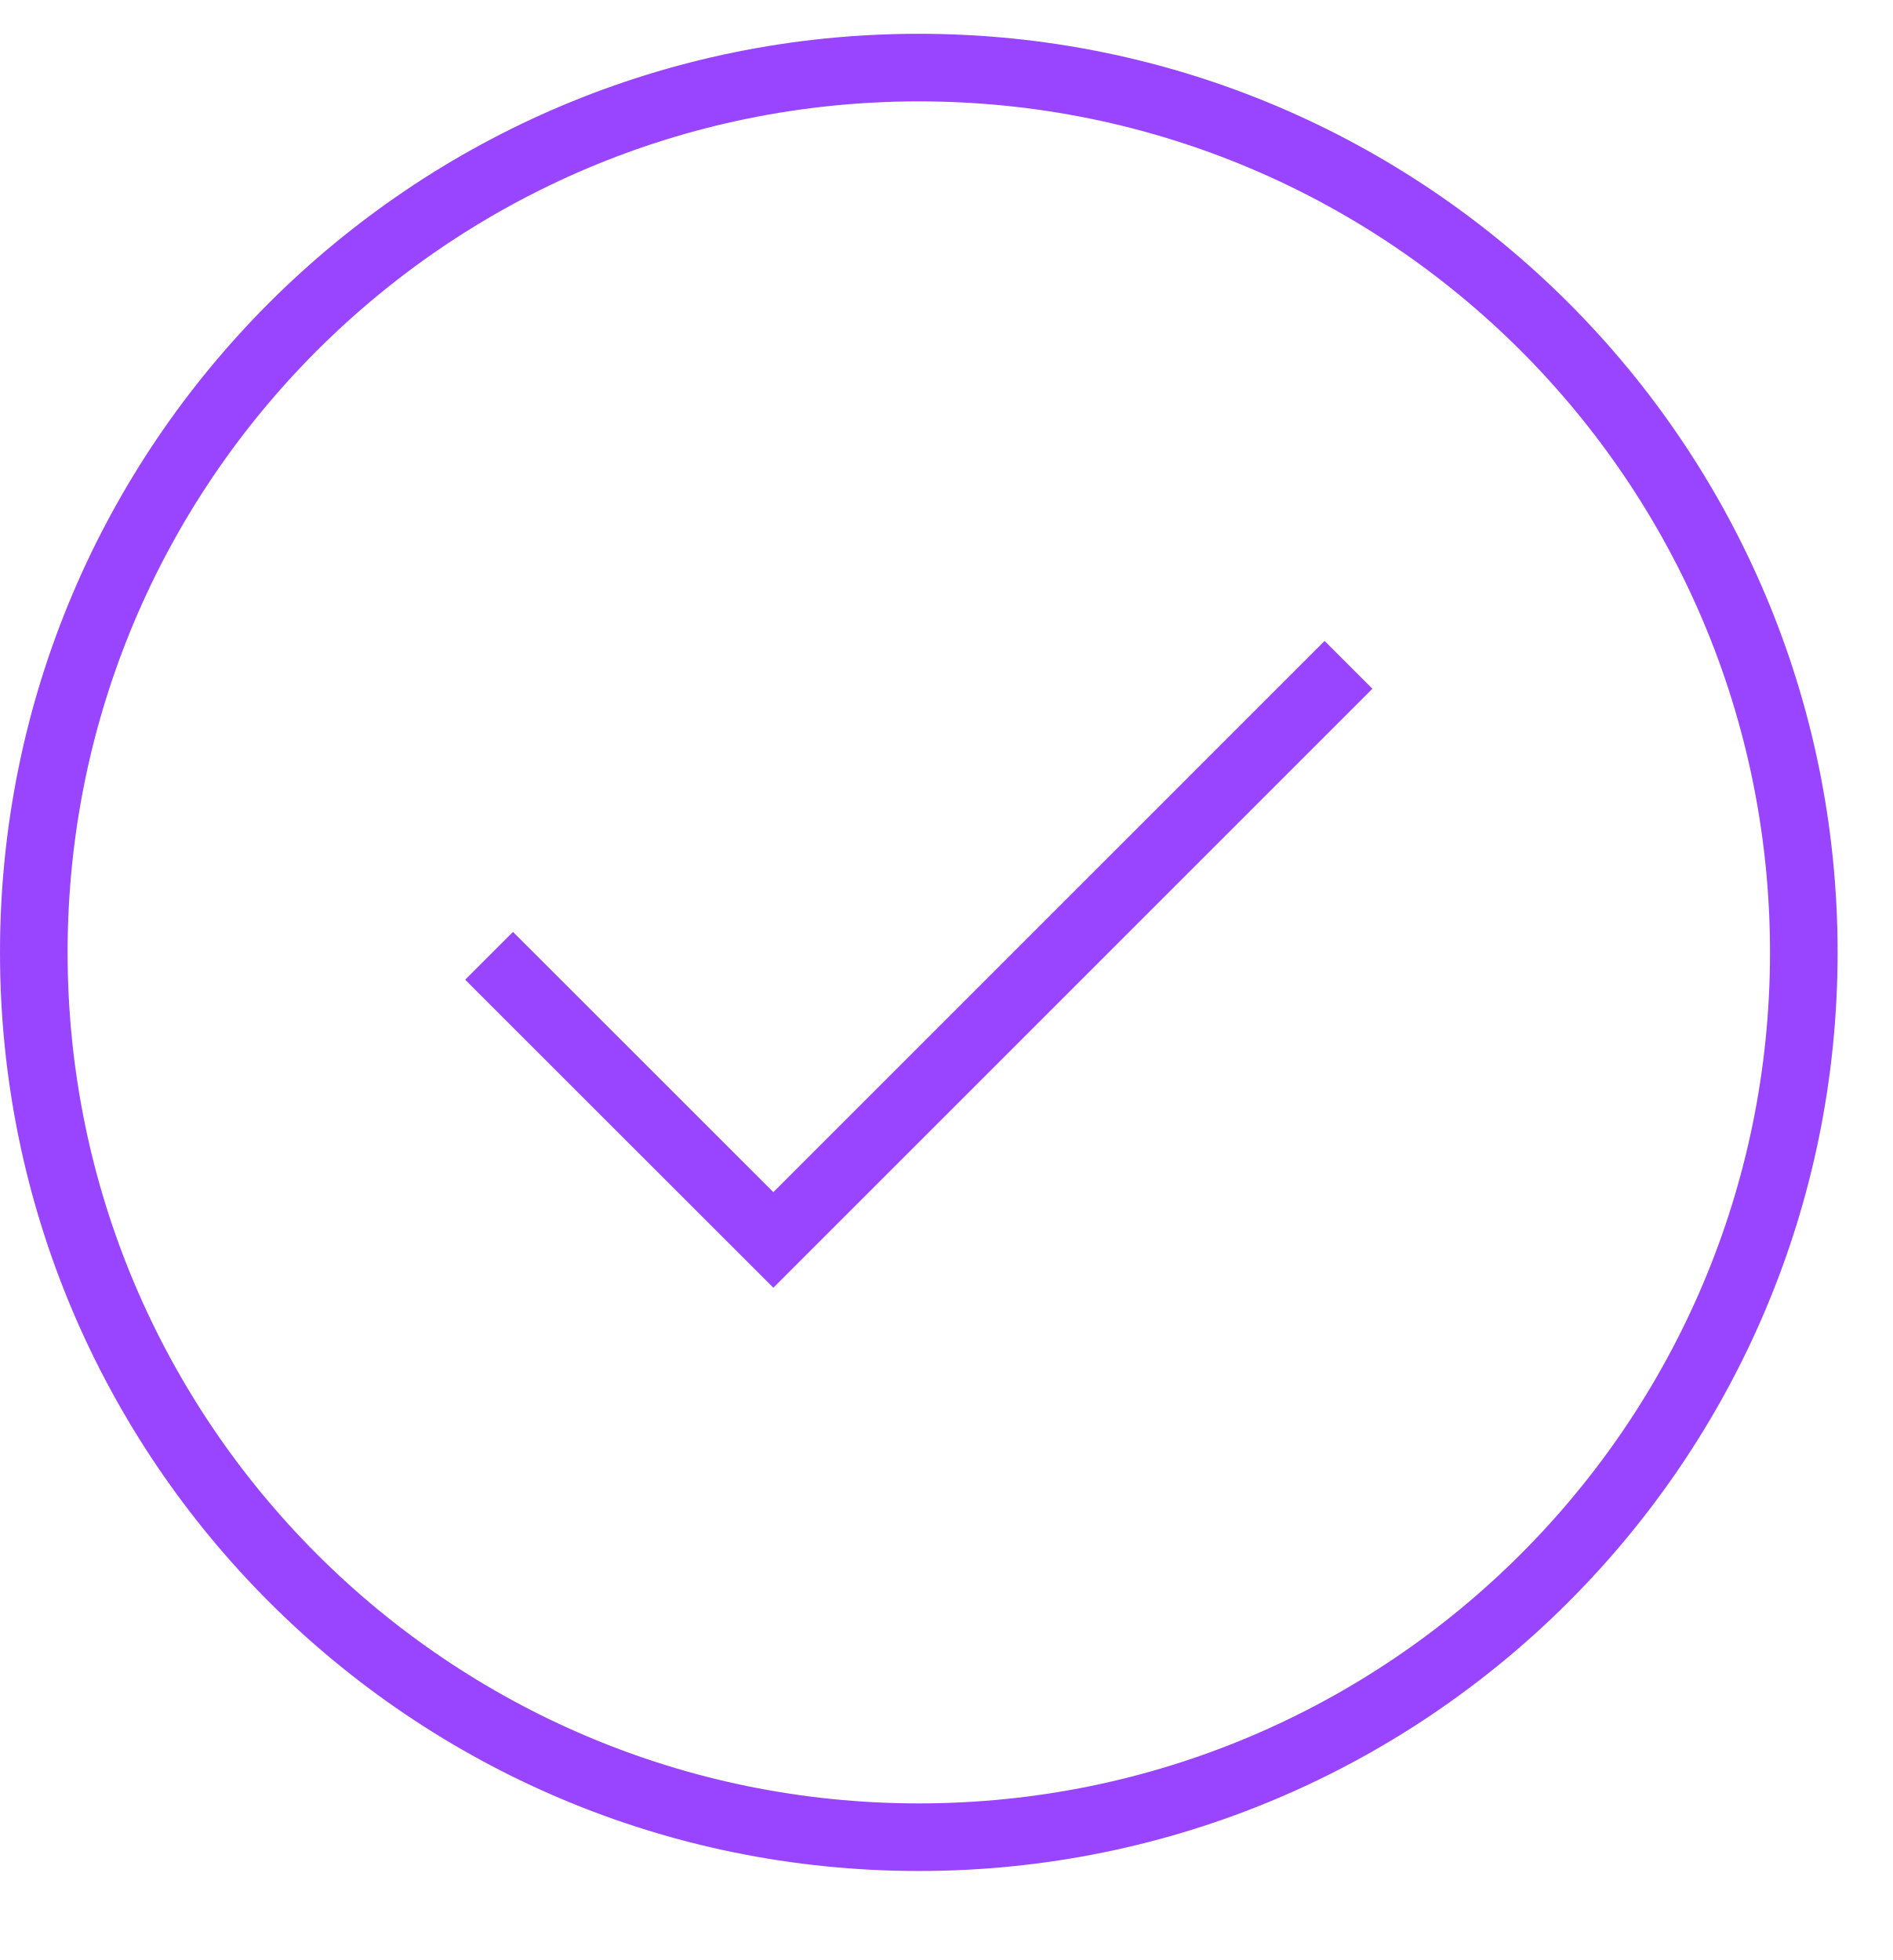
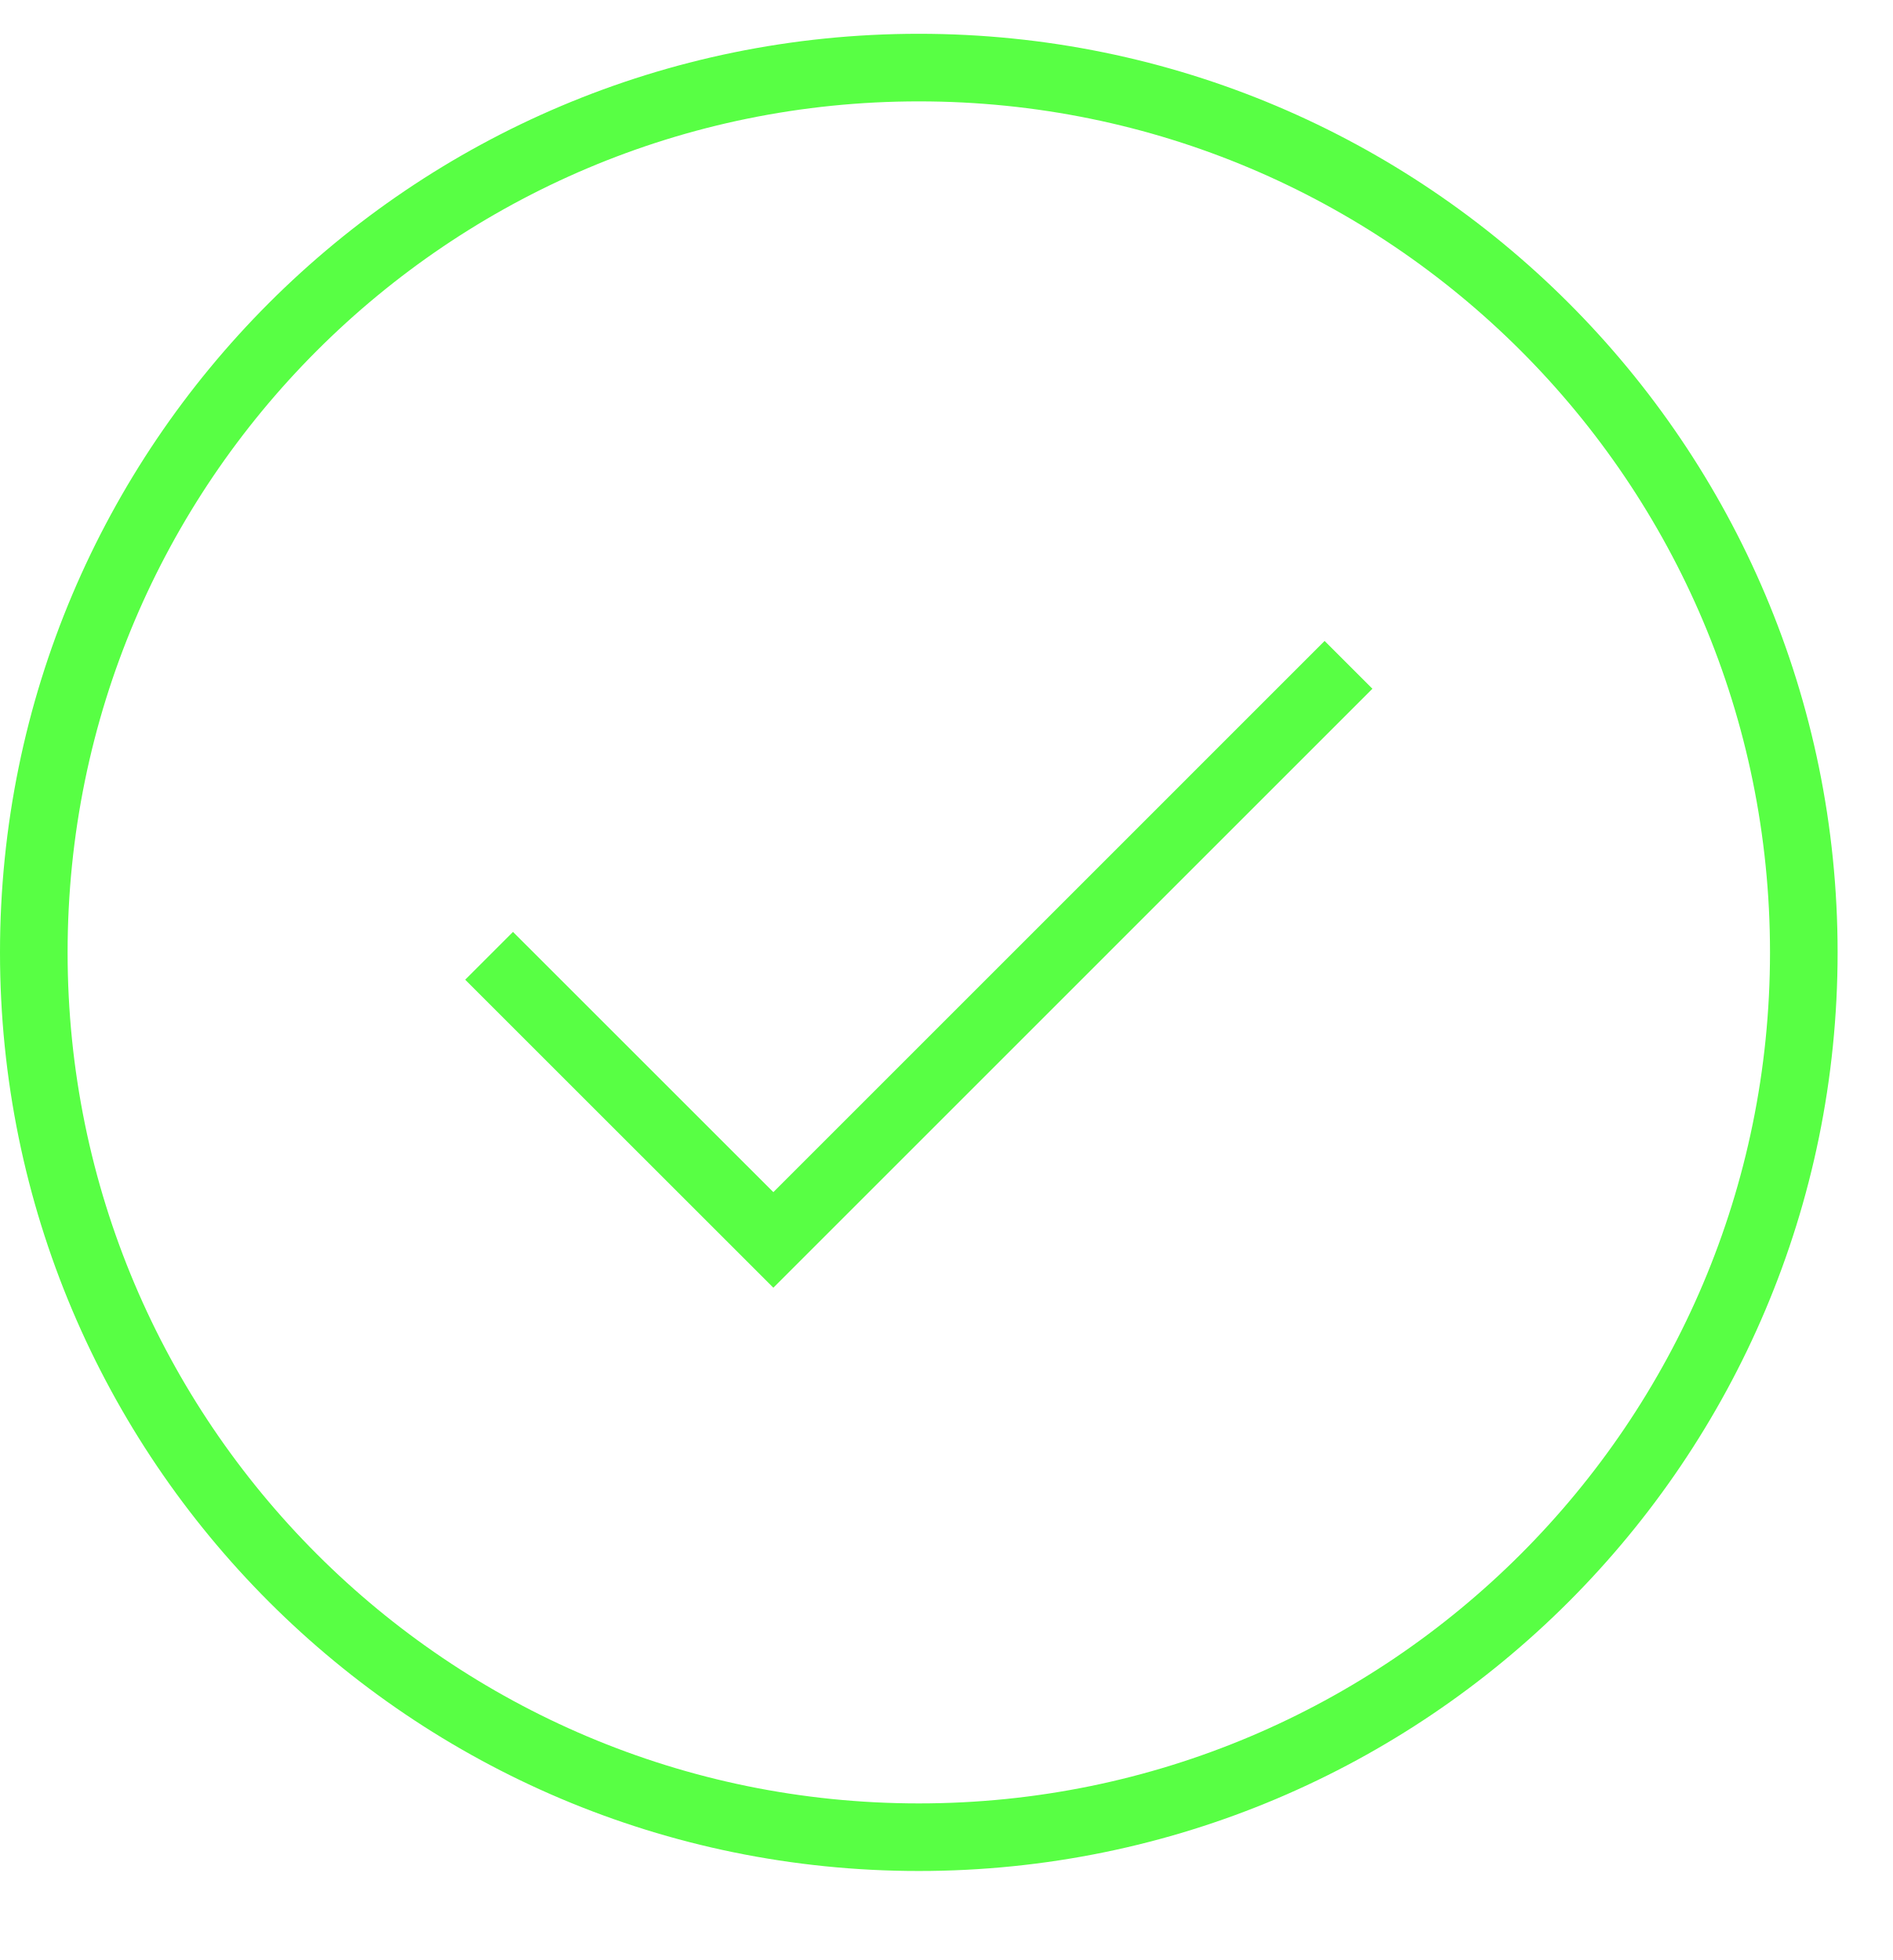
<svg xmlns="http://www.w3.org/2000/svg" width="28" height="29" viewBox="0 0 28 29" fill="none">
-   <path d="M13.592 27.183C20.822 27.183 26.683 21.322 26.683 14.092C26.683 6.861 20.822 1 13.592 1C6.361 1 0.5 6.861 0.5 14.092C0.5 21.322 6.361 27.183 13.592 27.183Z" stroke="#9945FF" />
-   <path d="M7.235 14.142L11.44 18.346L19.948 9.837" stroke="#9945FF" />
+   <path d="M13.592 27.183C20.822 27.183 26.683 21.322 26.683 14.092C26.683 6.861 20.822 1 13.592 1C6.361 1 0.5 6.861 0.5 14.092C0.5 21.322 6.361 27.183 13.592 27.183Z" stroke="#58ff44" />
+   <path d="M7.235 14.142L11.44 18.346L19.948 9.837" stroke="#58ff44" />
</svg>
